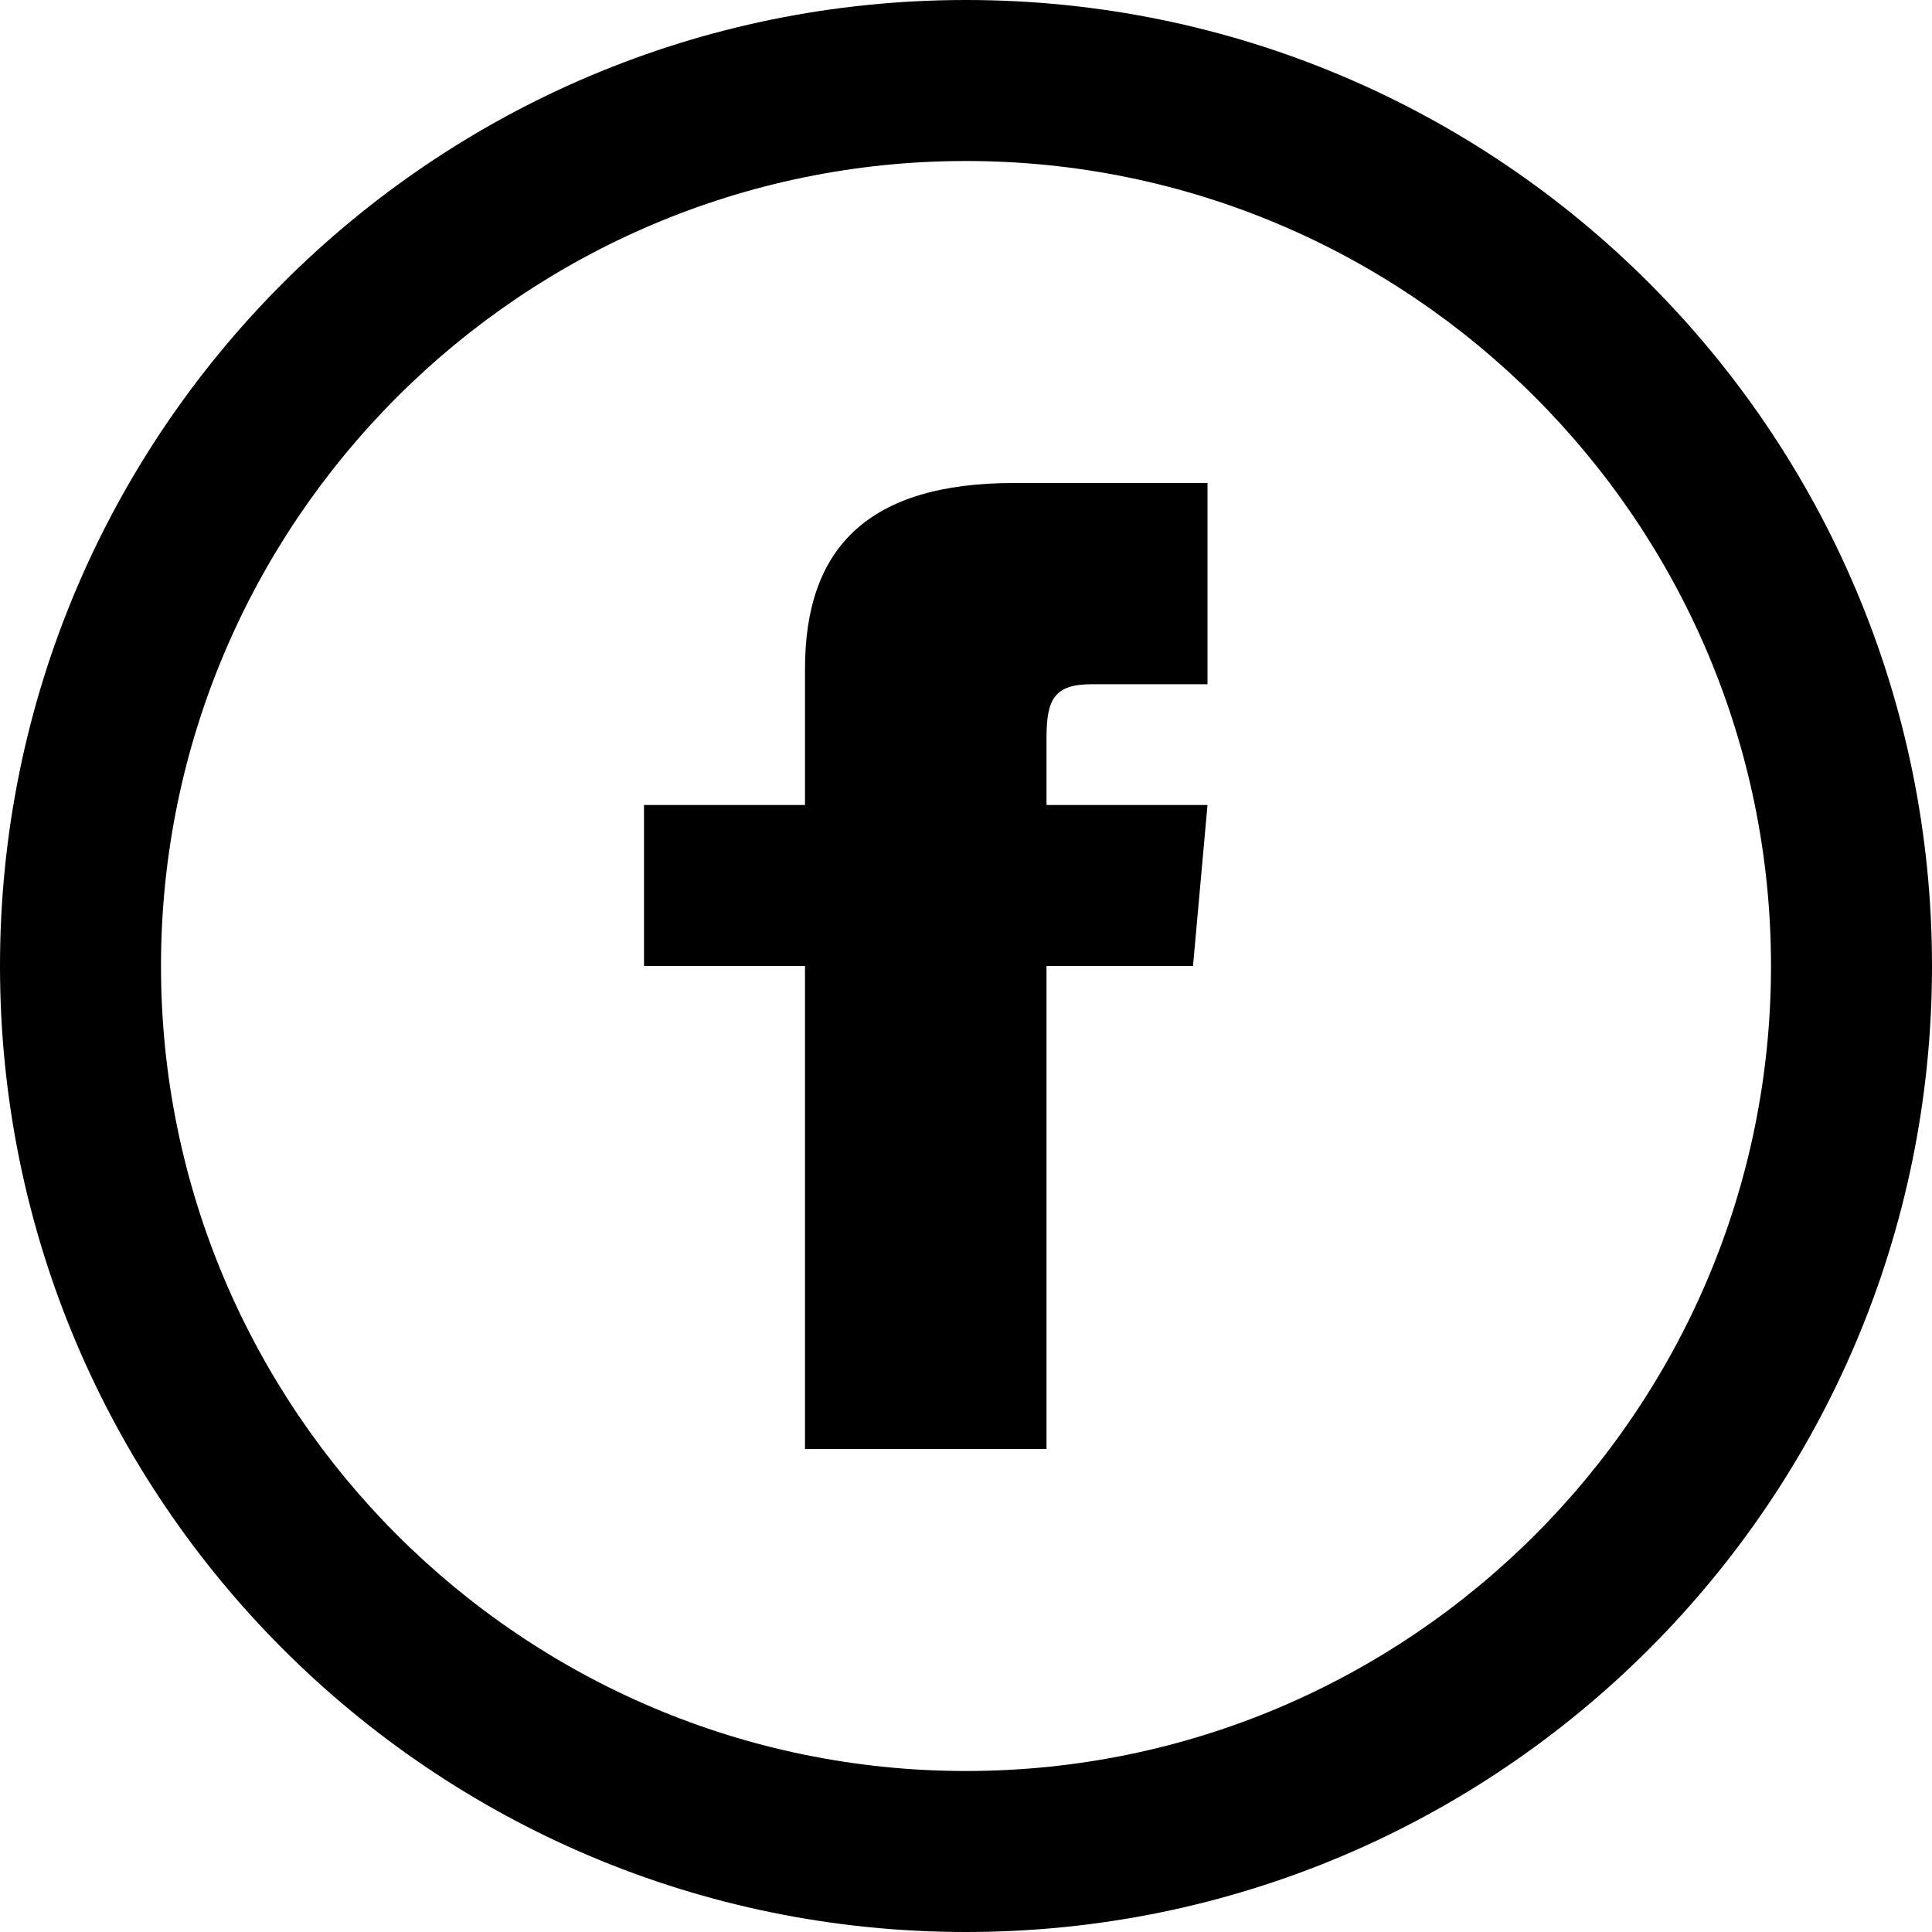
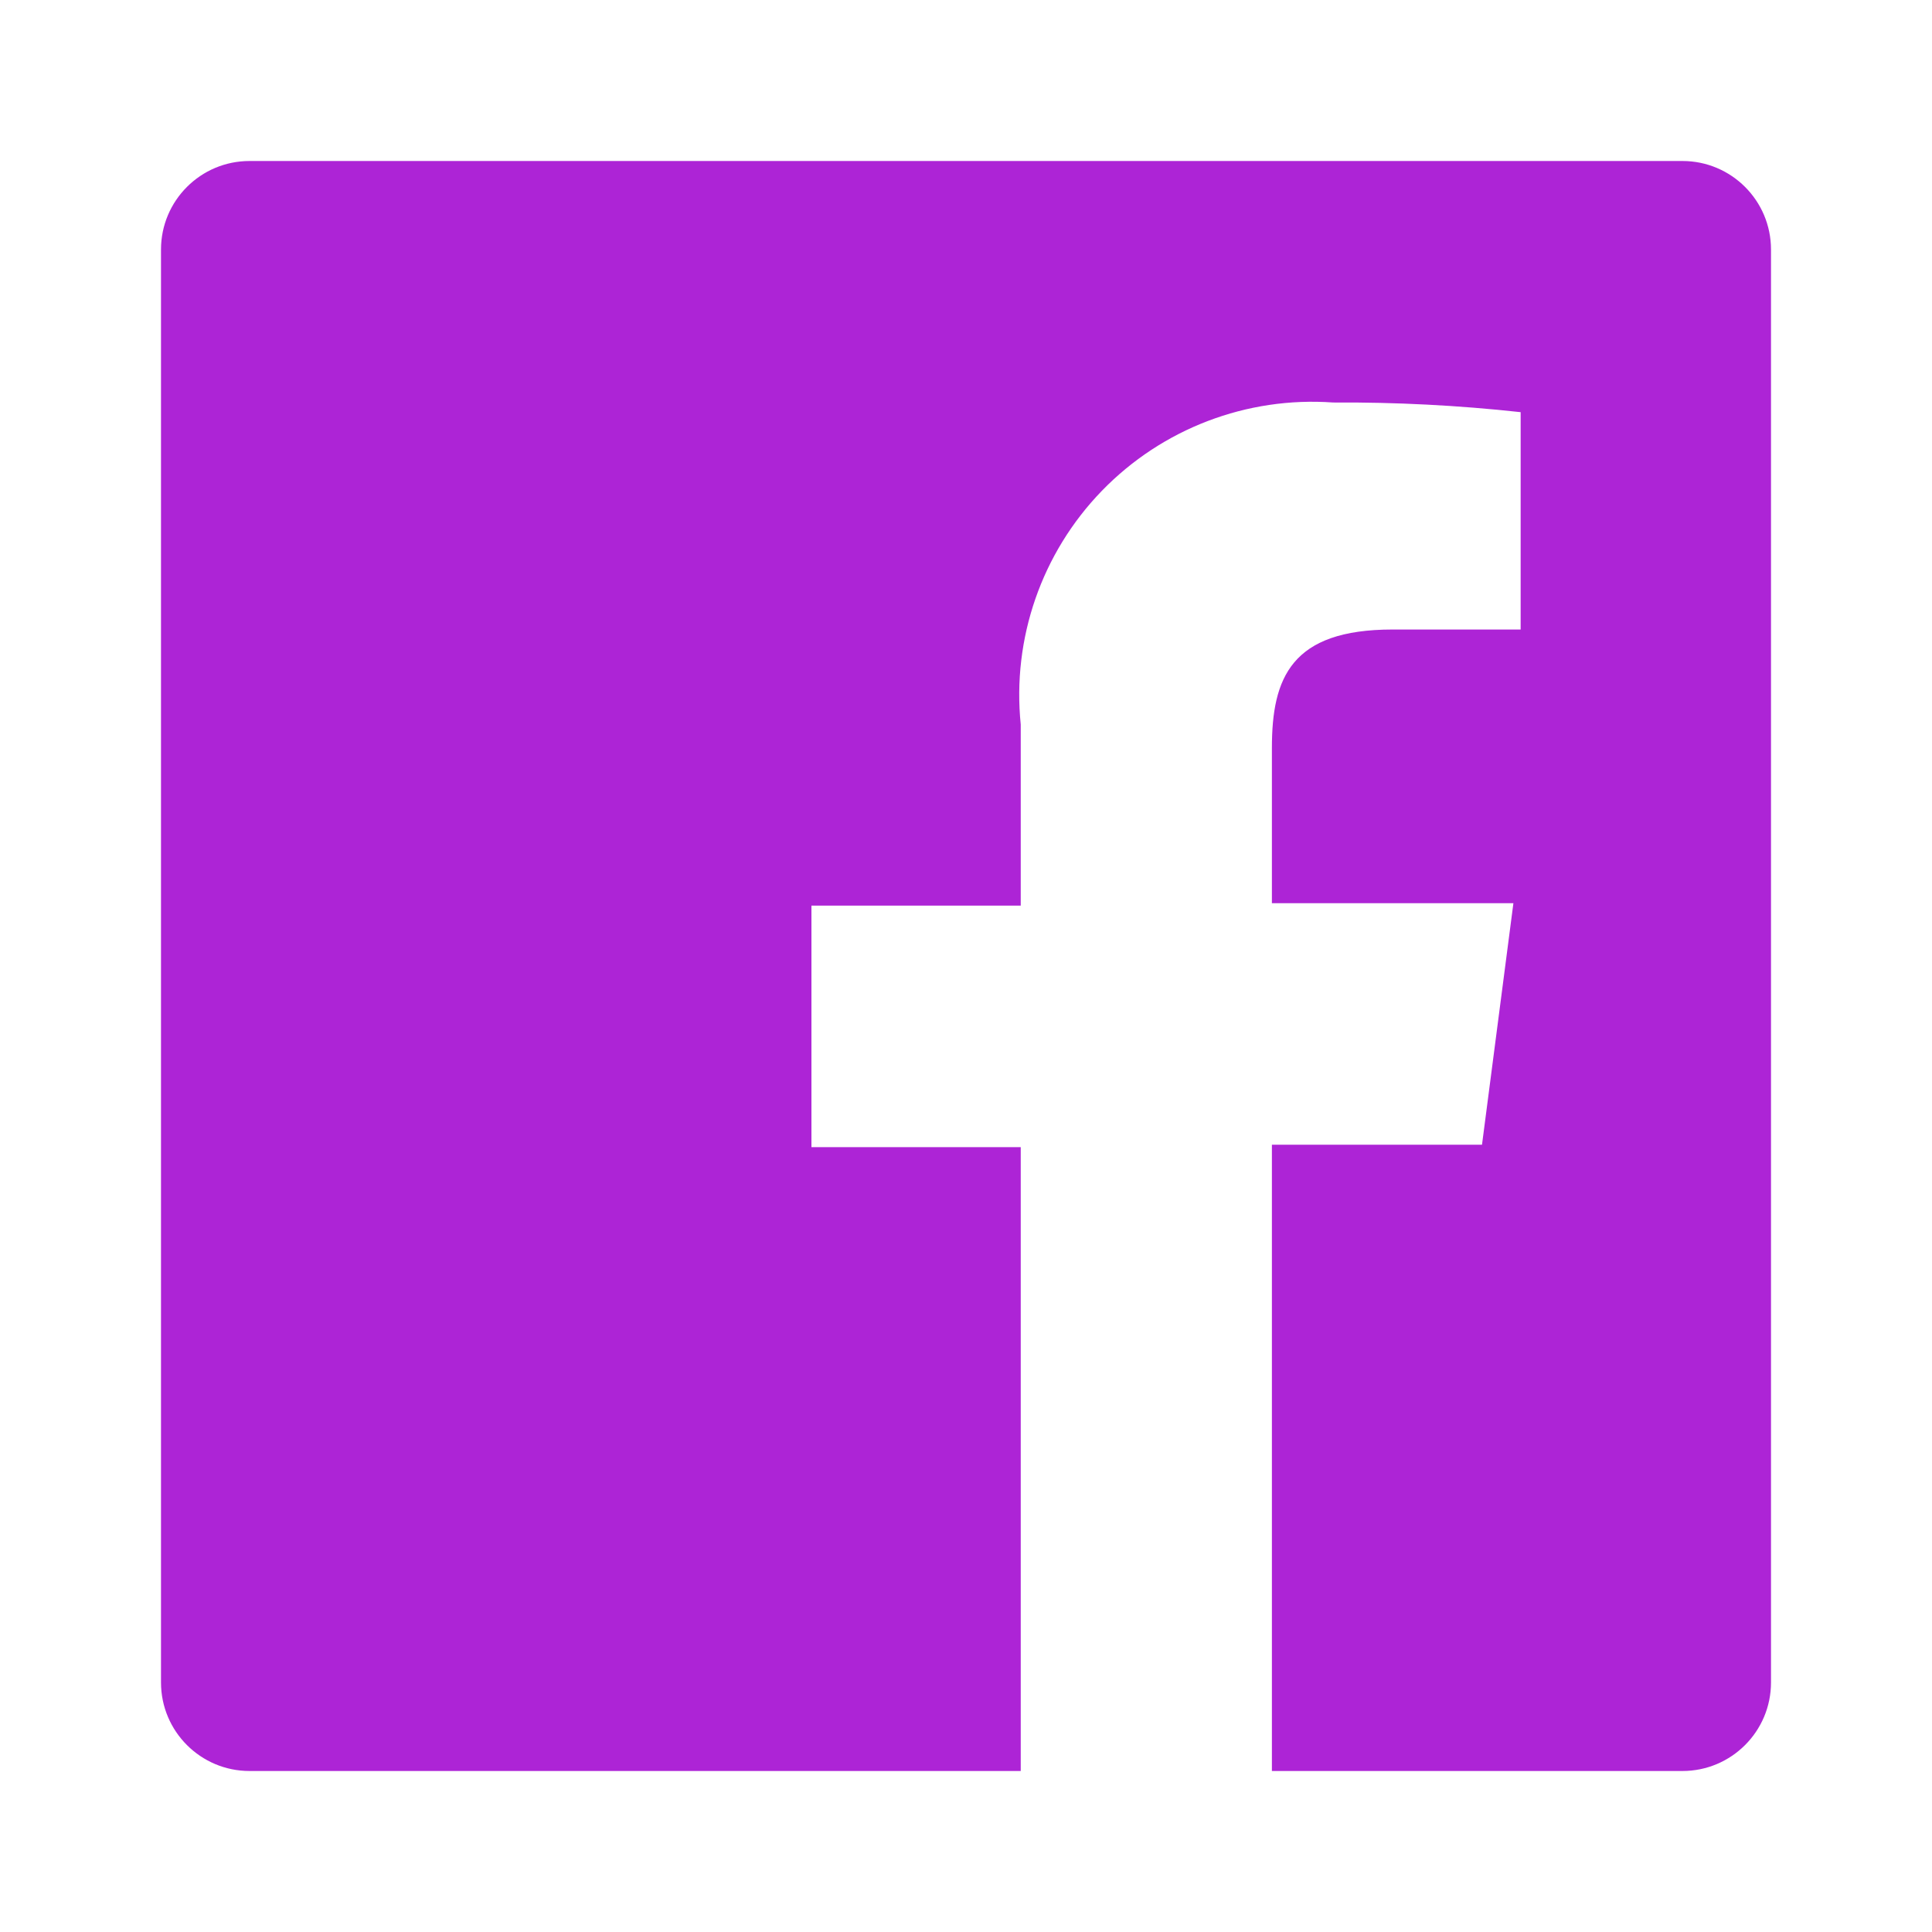
- <svg xmlns="http://www.w3.org/2000/svg" width="24" height="24" viewBox="0 0 24 24">
-   <path d="M12 2c5.514 0 10 4.486 10 10s-4.486 10-10 10-10-4.486-10-10 4.486-10 10-10zm0-2c-6.627 0-12 5.373-12 12s5.373 12 12 12 12-5.373 12-12-5.373-12-12-12zm-2 10h-2v2h2v6h3v-6h1.82l.18-2h-2v-.833c0-.478.096-.667.558-.667h1.442v-2.5h-2.404c-1.798 0-2.596.792-2.596 2.308v1.692z" />
+ <svg xmlns="http://www.w3.org/2000/svg" data-name="Layer 1" viewBox="0 0 24 24" id="facebook">
+   <path d="M20.9,2H3.1A1.1,1.1,0,0,0,2,3.1V20.9A1.1,1.1,0,0,0,3.1,22h9.58V14.25h-2.6v-3h2.6V9a3.64,3.64,0,0,1,3.88-4,20.26,20.26,0,0,1,2.33.12v2.7H17.3c-1.26,0-1.5.6-1.5,1.47v1.93h3l-.39,3H15.8V22h5.1A1.1,1.1,0,0,0,22,20.9V3.1A1.1,1.1,0,0,0,20.9,2Z" fill="#ad24d6" class="color000000 svgShape" />
</svg>
